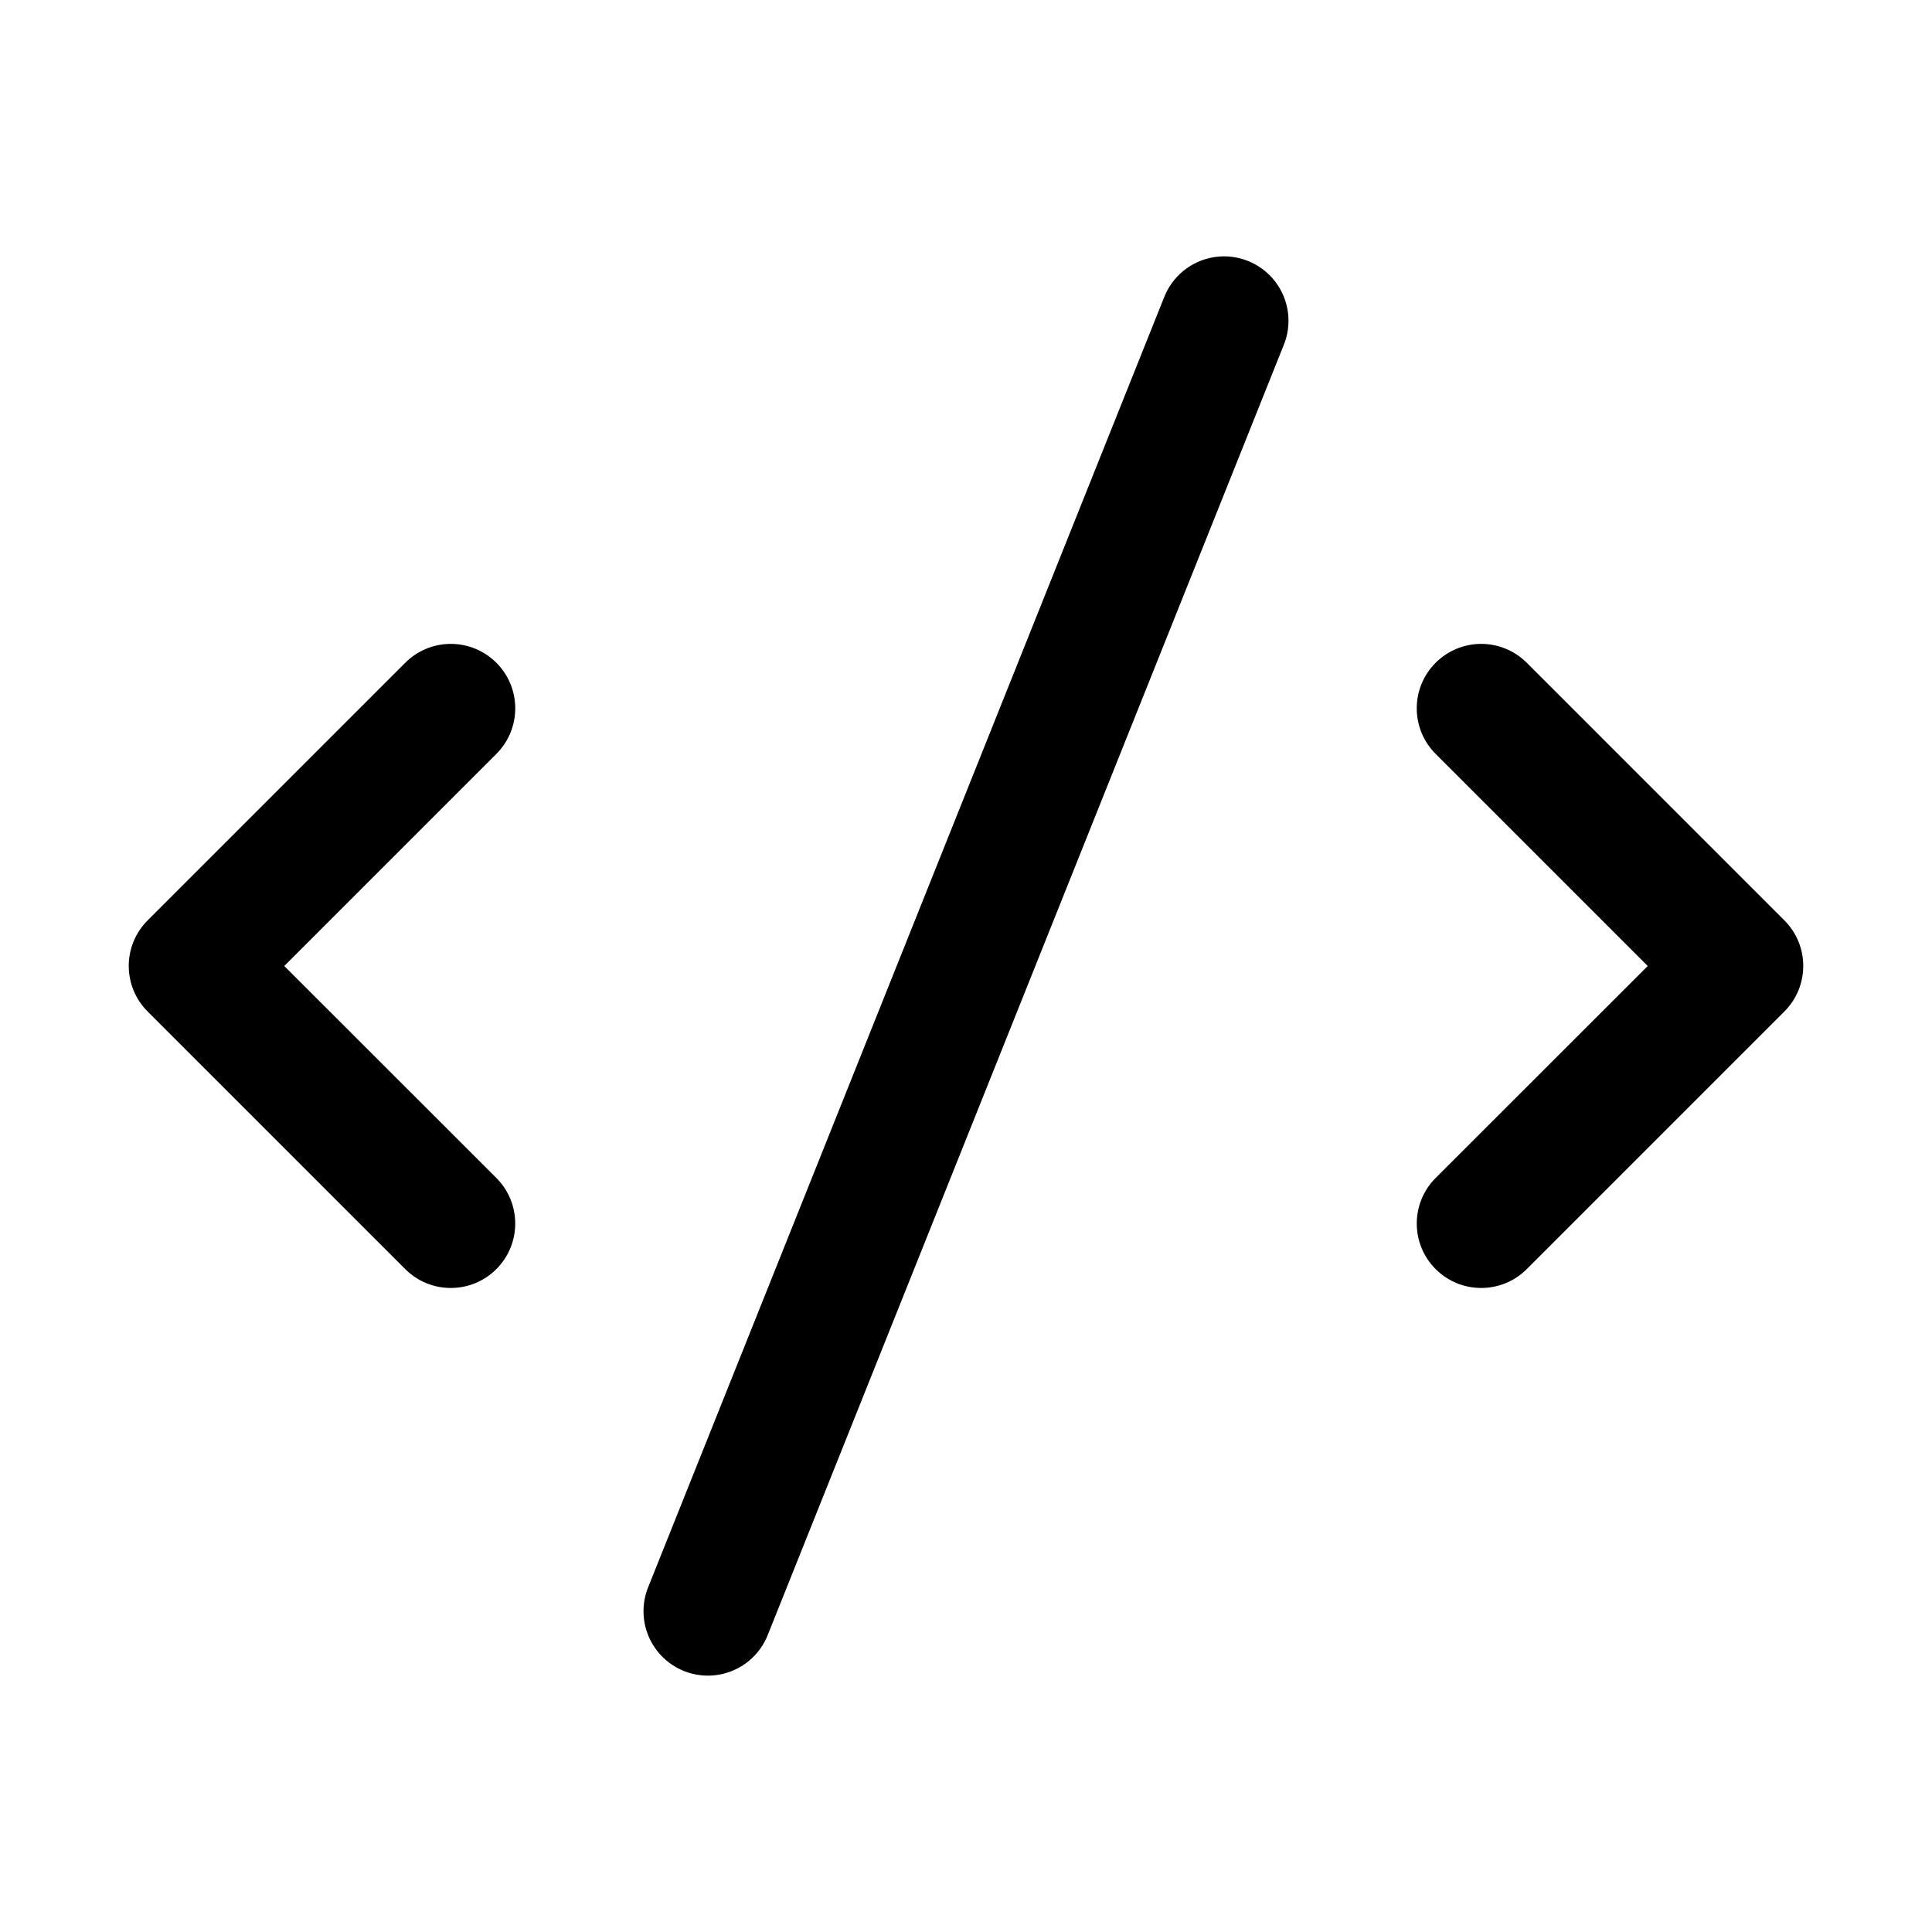
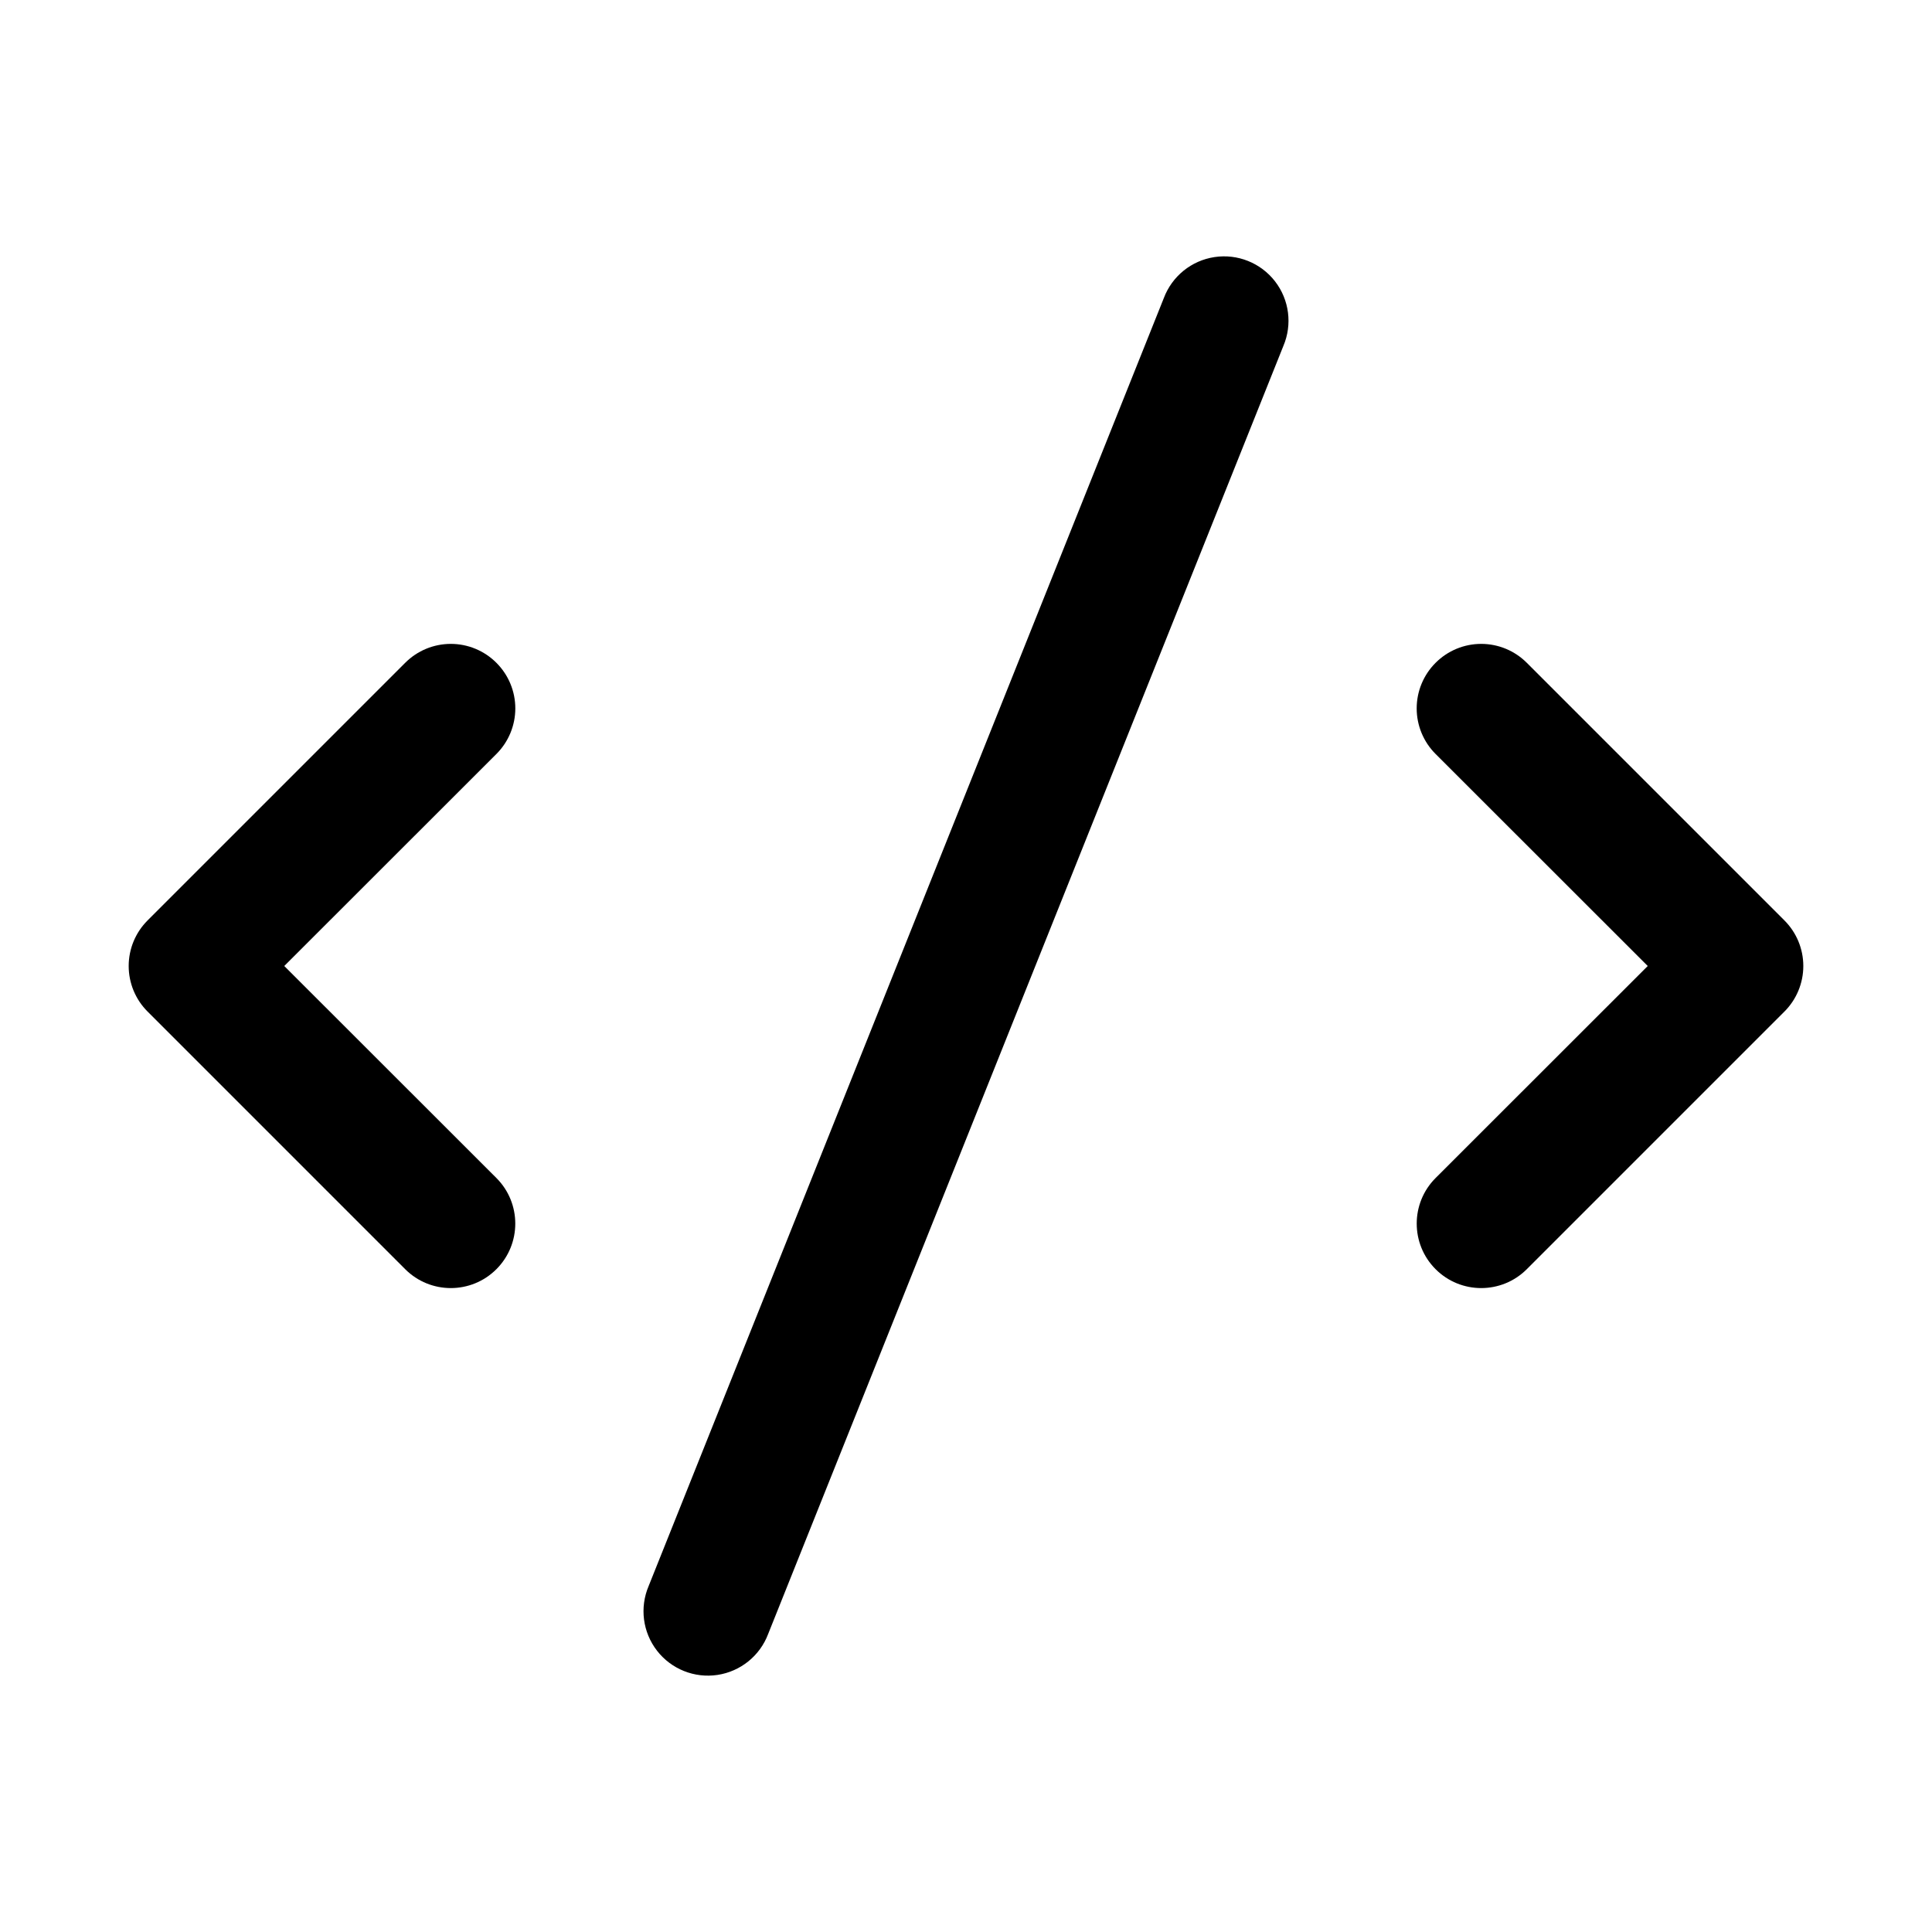
<svg xmlns="http://www.w3.org/2000/svg" width="15" height="15" fill="none">
-   <path fill-rule="evenodd" clip-rule="evenodd" d="M9.964 2.686a.5.5 0 10-.928-.372l-4 10a.5.5 0 10.928.372l4-10zm-6.11 2.46a.5.5 0 010 .707L2.207 7.5l1.647 1.646a.5.5 0 11-.708.707l-2-2a.5.5 0 010-.707l2-2a.5.5 0 01.708 0zm7.292 0a.5.5 0 01.708 0l2 2a.5.5 0 010 .707l-2 2a.5.5 0 01-.708-.707L12.793 7.5l-1.647-1.647a.5.5 0 010-.707z" fill="currentColor" />
+   <path fill-rule="evenodd" clip-rule="evenodd" d="M9.964 2.686a.5.5 0 10-.928-.372l-4 10a.5.5 0 10.928.372l4-10zm-6.11 2.46a.5.5 0 010 .708L2.207 7.5l1.647 1.646a.5.5 0 11-.708.708l-2-2a.5.5 0 010-.708l2-2a.5.5 0 01.708 0zm7.292 0a.5.5 0 01.708 0l2 2a.5.5 0 010 .708l-2 2a.5.5 0 01-.708-.708L12.793 7.5l-1.647-1.646a.5.5 0 010-.708z" fill="currentColor" />
</svg>
